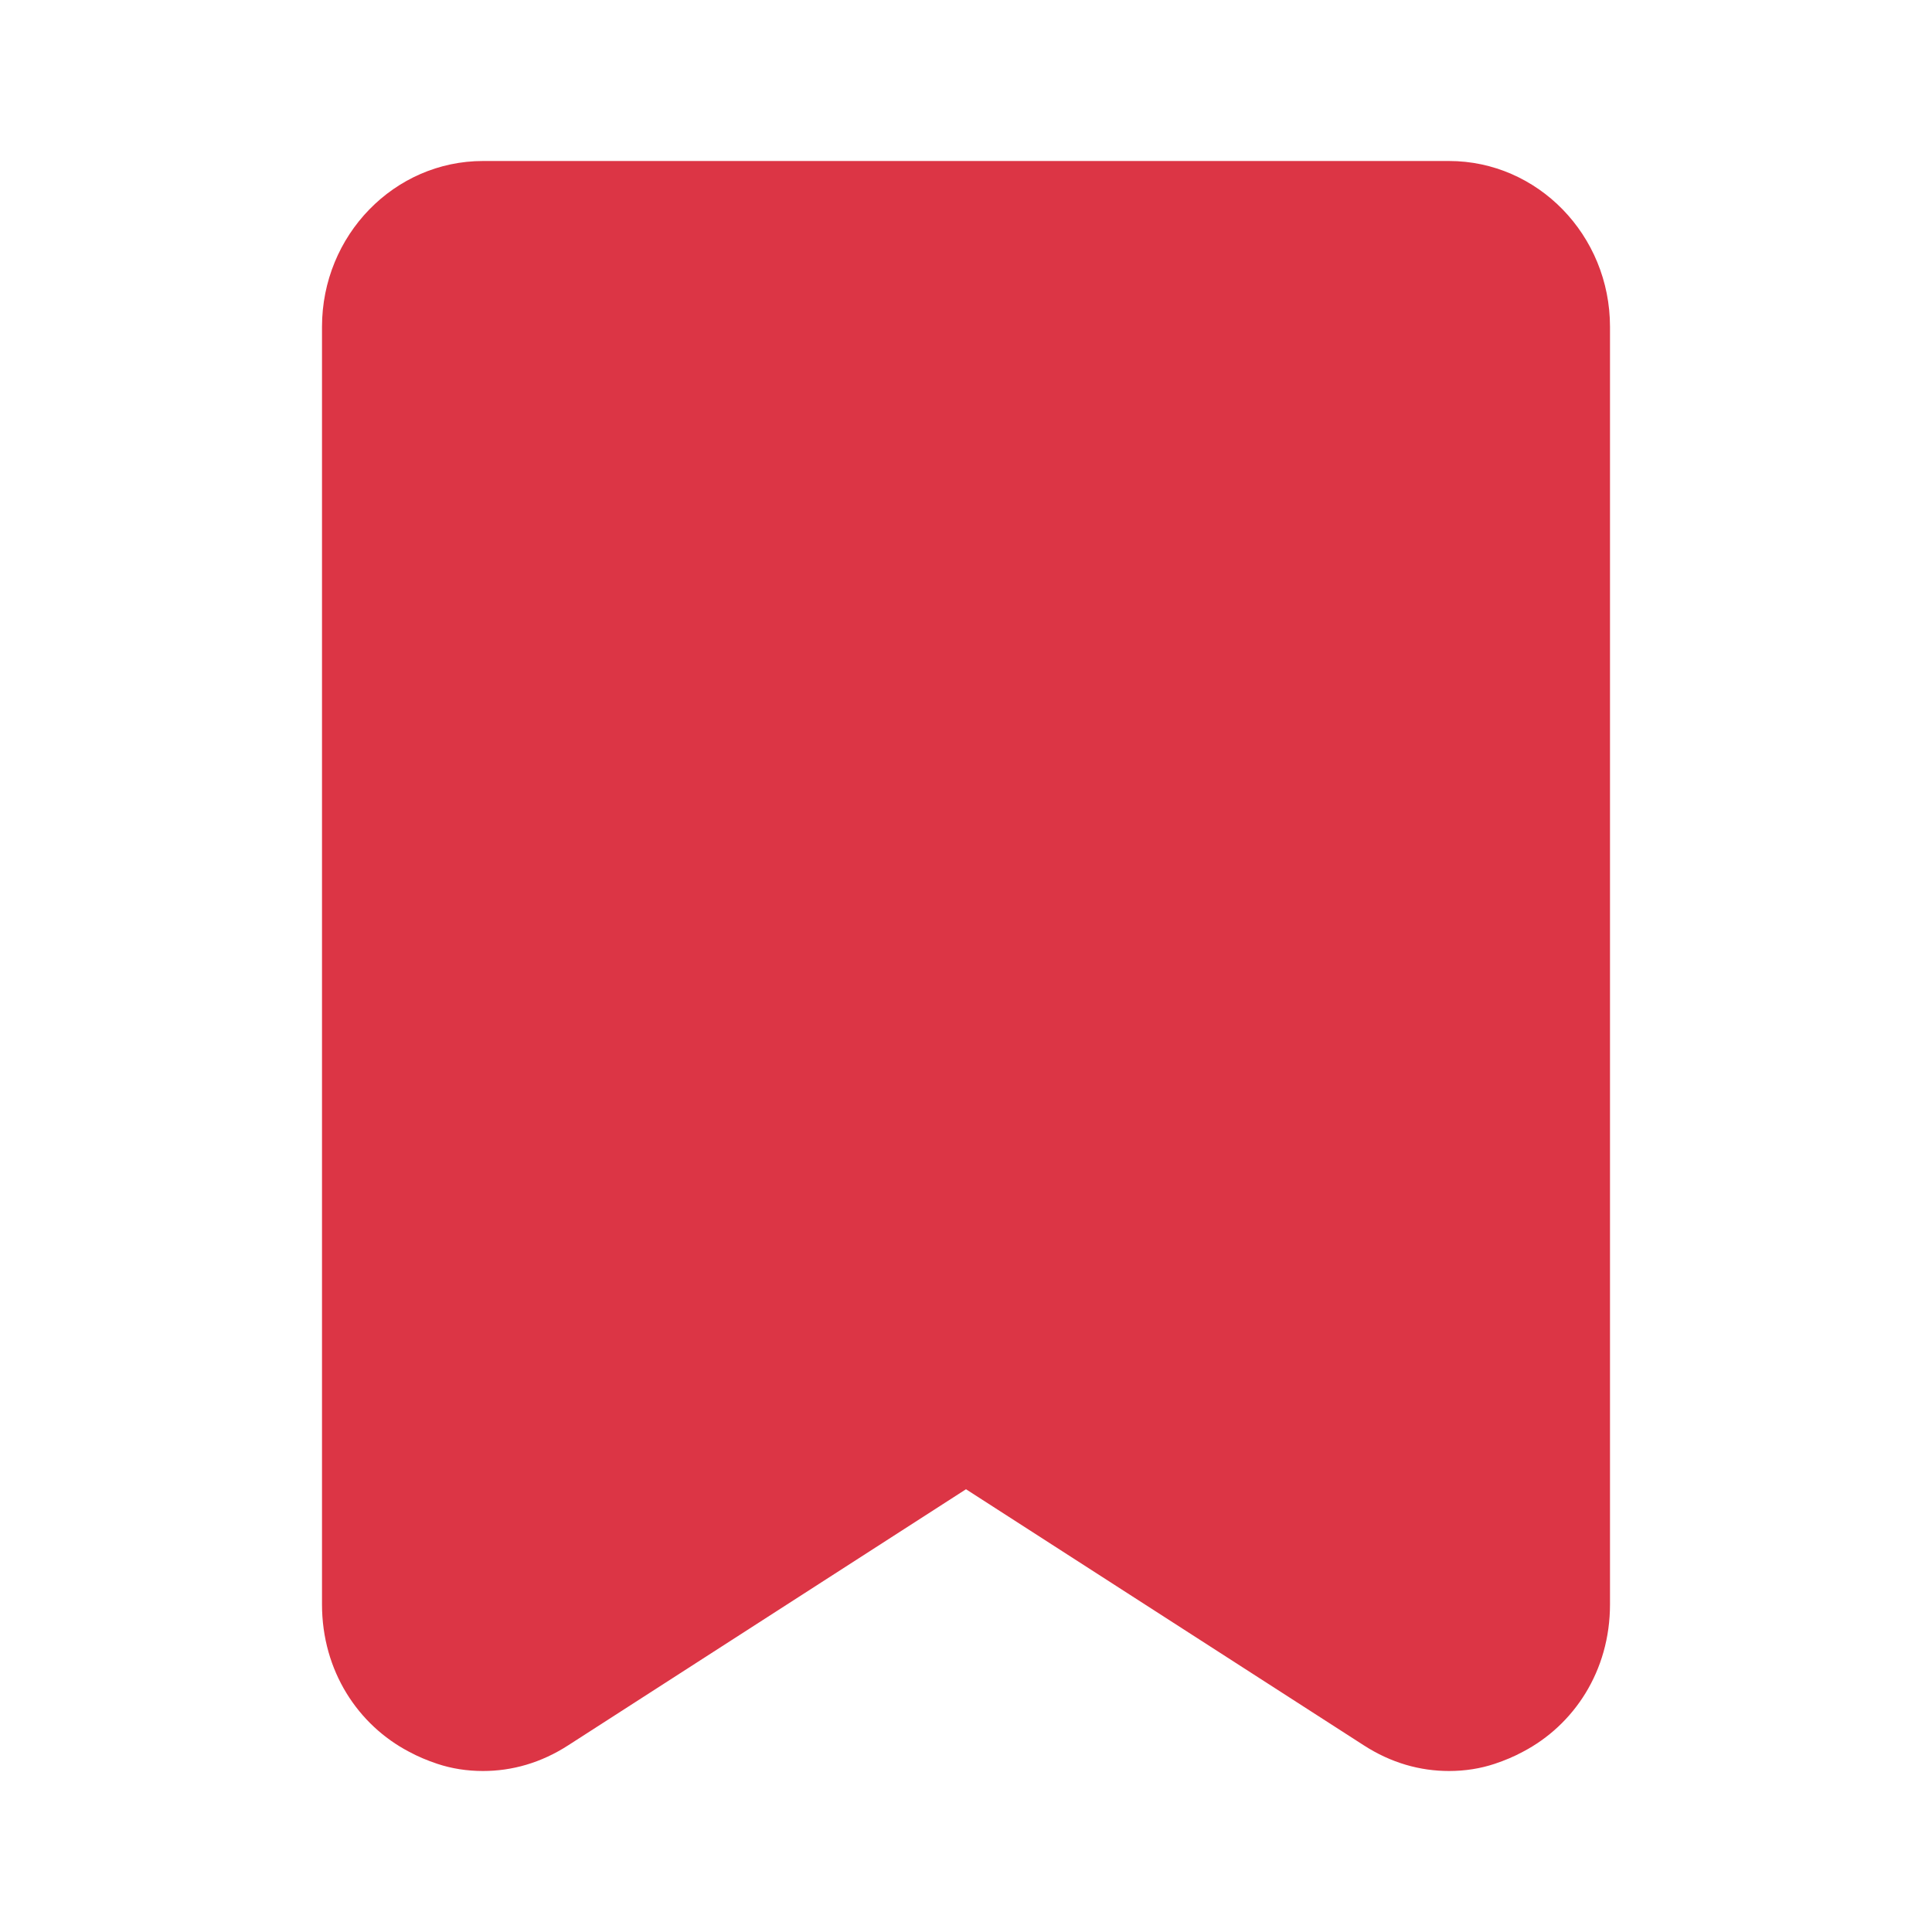
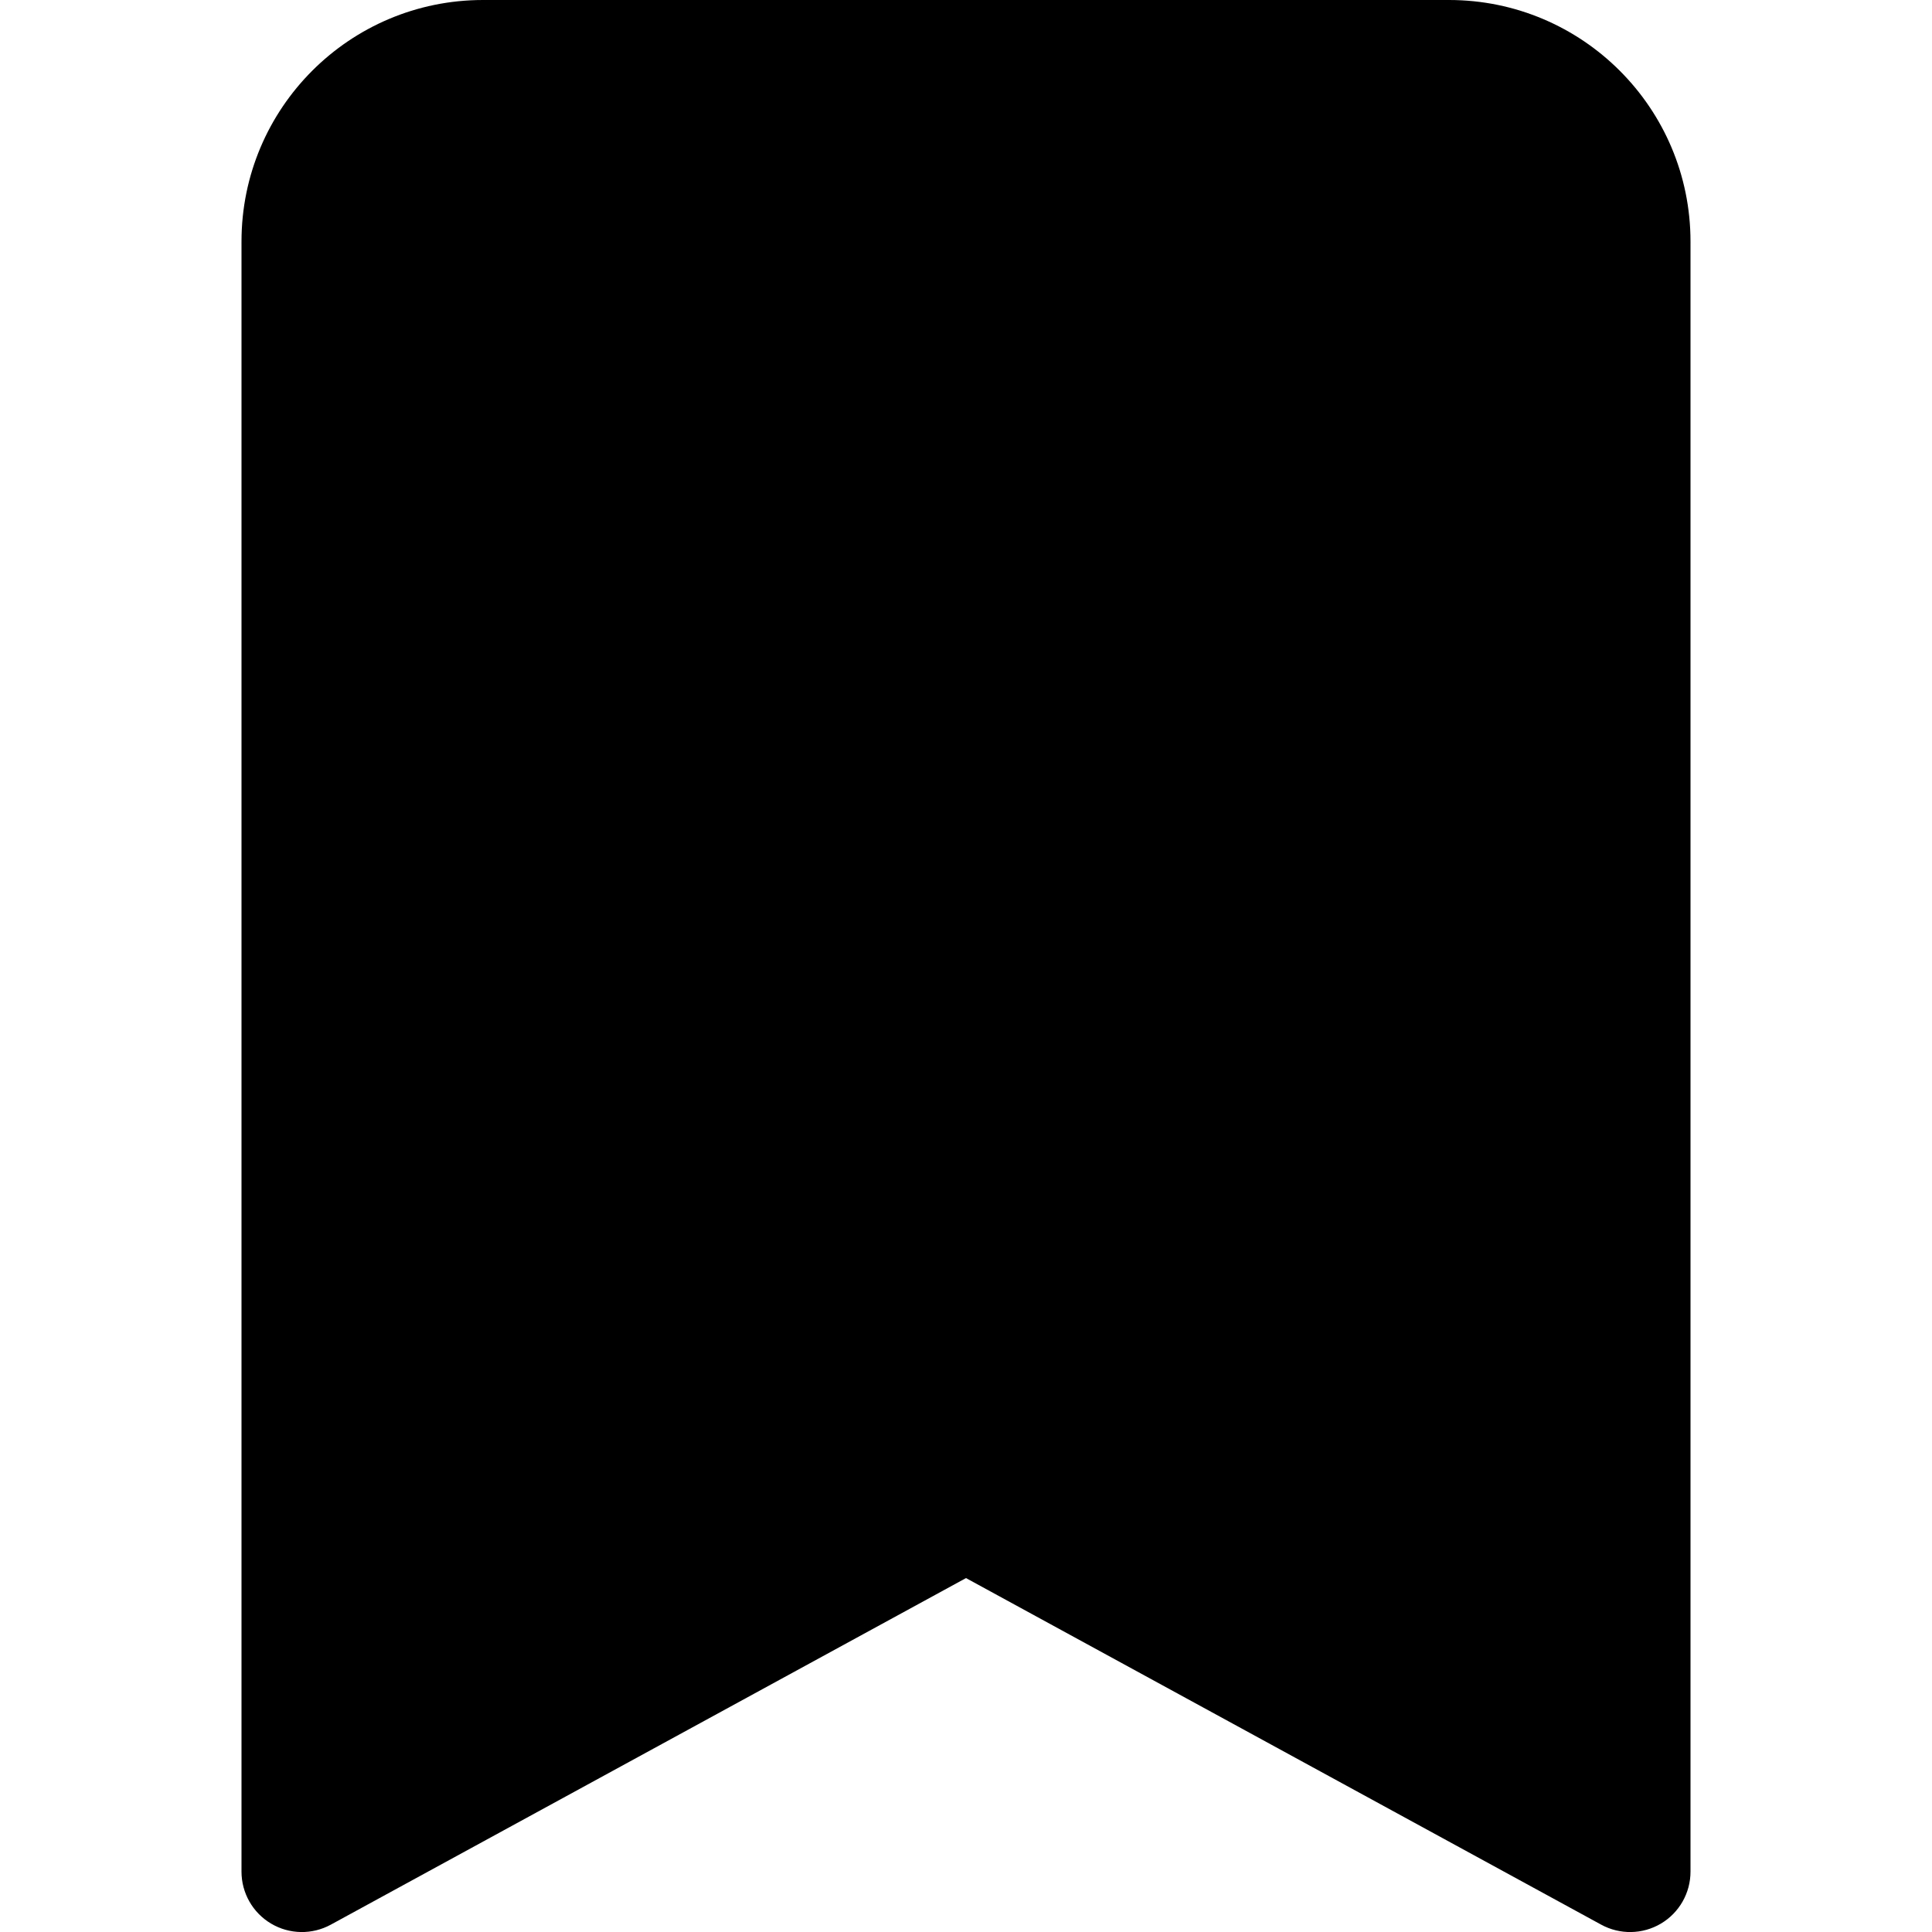
- <svg xmlns="http://www.w3.org/2000/svg" version="1.1" x="0px" y="0px" viewBox="0 0 24 24" style="enable-background:new 0 0 24 24;" xml:space="preserve">
-   <style type="text/css">
- 	.st0{fill:none;}
- 	.st1{fill:#dc3545;}
- </style>
-   <g id="bounding_box">
-     <rect class="st0" width="24" height="24" />
-   </g>
-   <g id="design">
-     <g>
-       <path class="st1" d="M20,4.06v15.87c0,0.83-0.45,1.5-1.08,1.83c-0.11,0.06-0.23,0.11-0.35,0.15C18.39,21.97,18.2,22,18,22    c-0.36,0-0.72-0.1-1.06-0.32L12,18.5l-4.94,3.18C6.72,21.9,6.36,22,6,22c-0.2,0-0.39-0.03-0.57-0.09    c-0.12-0.04-0.24-0.09-0.35-0.15C4.45,21.43,4,20.76,4,19.93V4.06C4,2.92,4.9,2,6,2h12C19.1,2,20,2.92,20,4.06z" />
-     </g>
-   </g>
+ <svg xmlns="http://www.w3.org/2000/svg" width="16" height="16" fill="currentColor" class="bi bi-bookmark-fill" viewBox="0 0 16 16">
+   <path d="M2 2v13.5a.5.5 0 0 0 .74.439L8 13.069l5.26 2.87A.5.5 0 0 0 14 15.5V2a2 2 0 0 0-2-2H4a2 2 0 0 0-2 2z" />
</svg>
